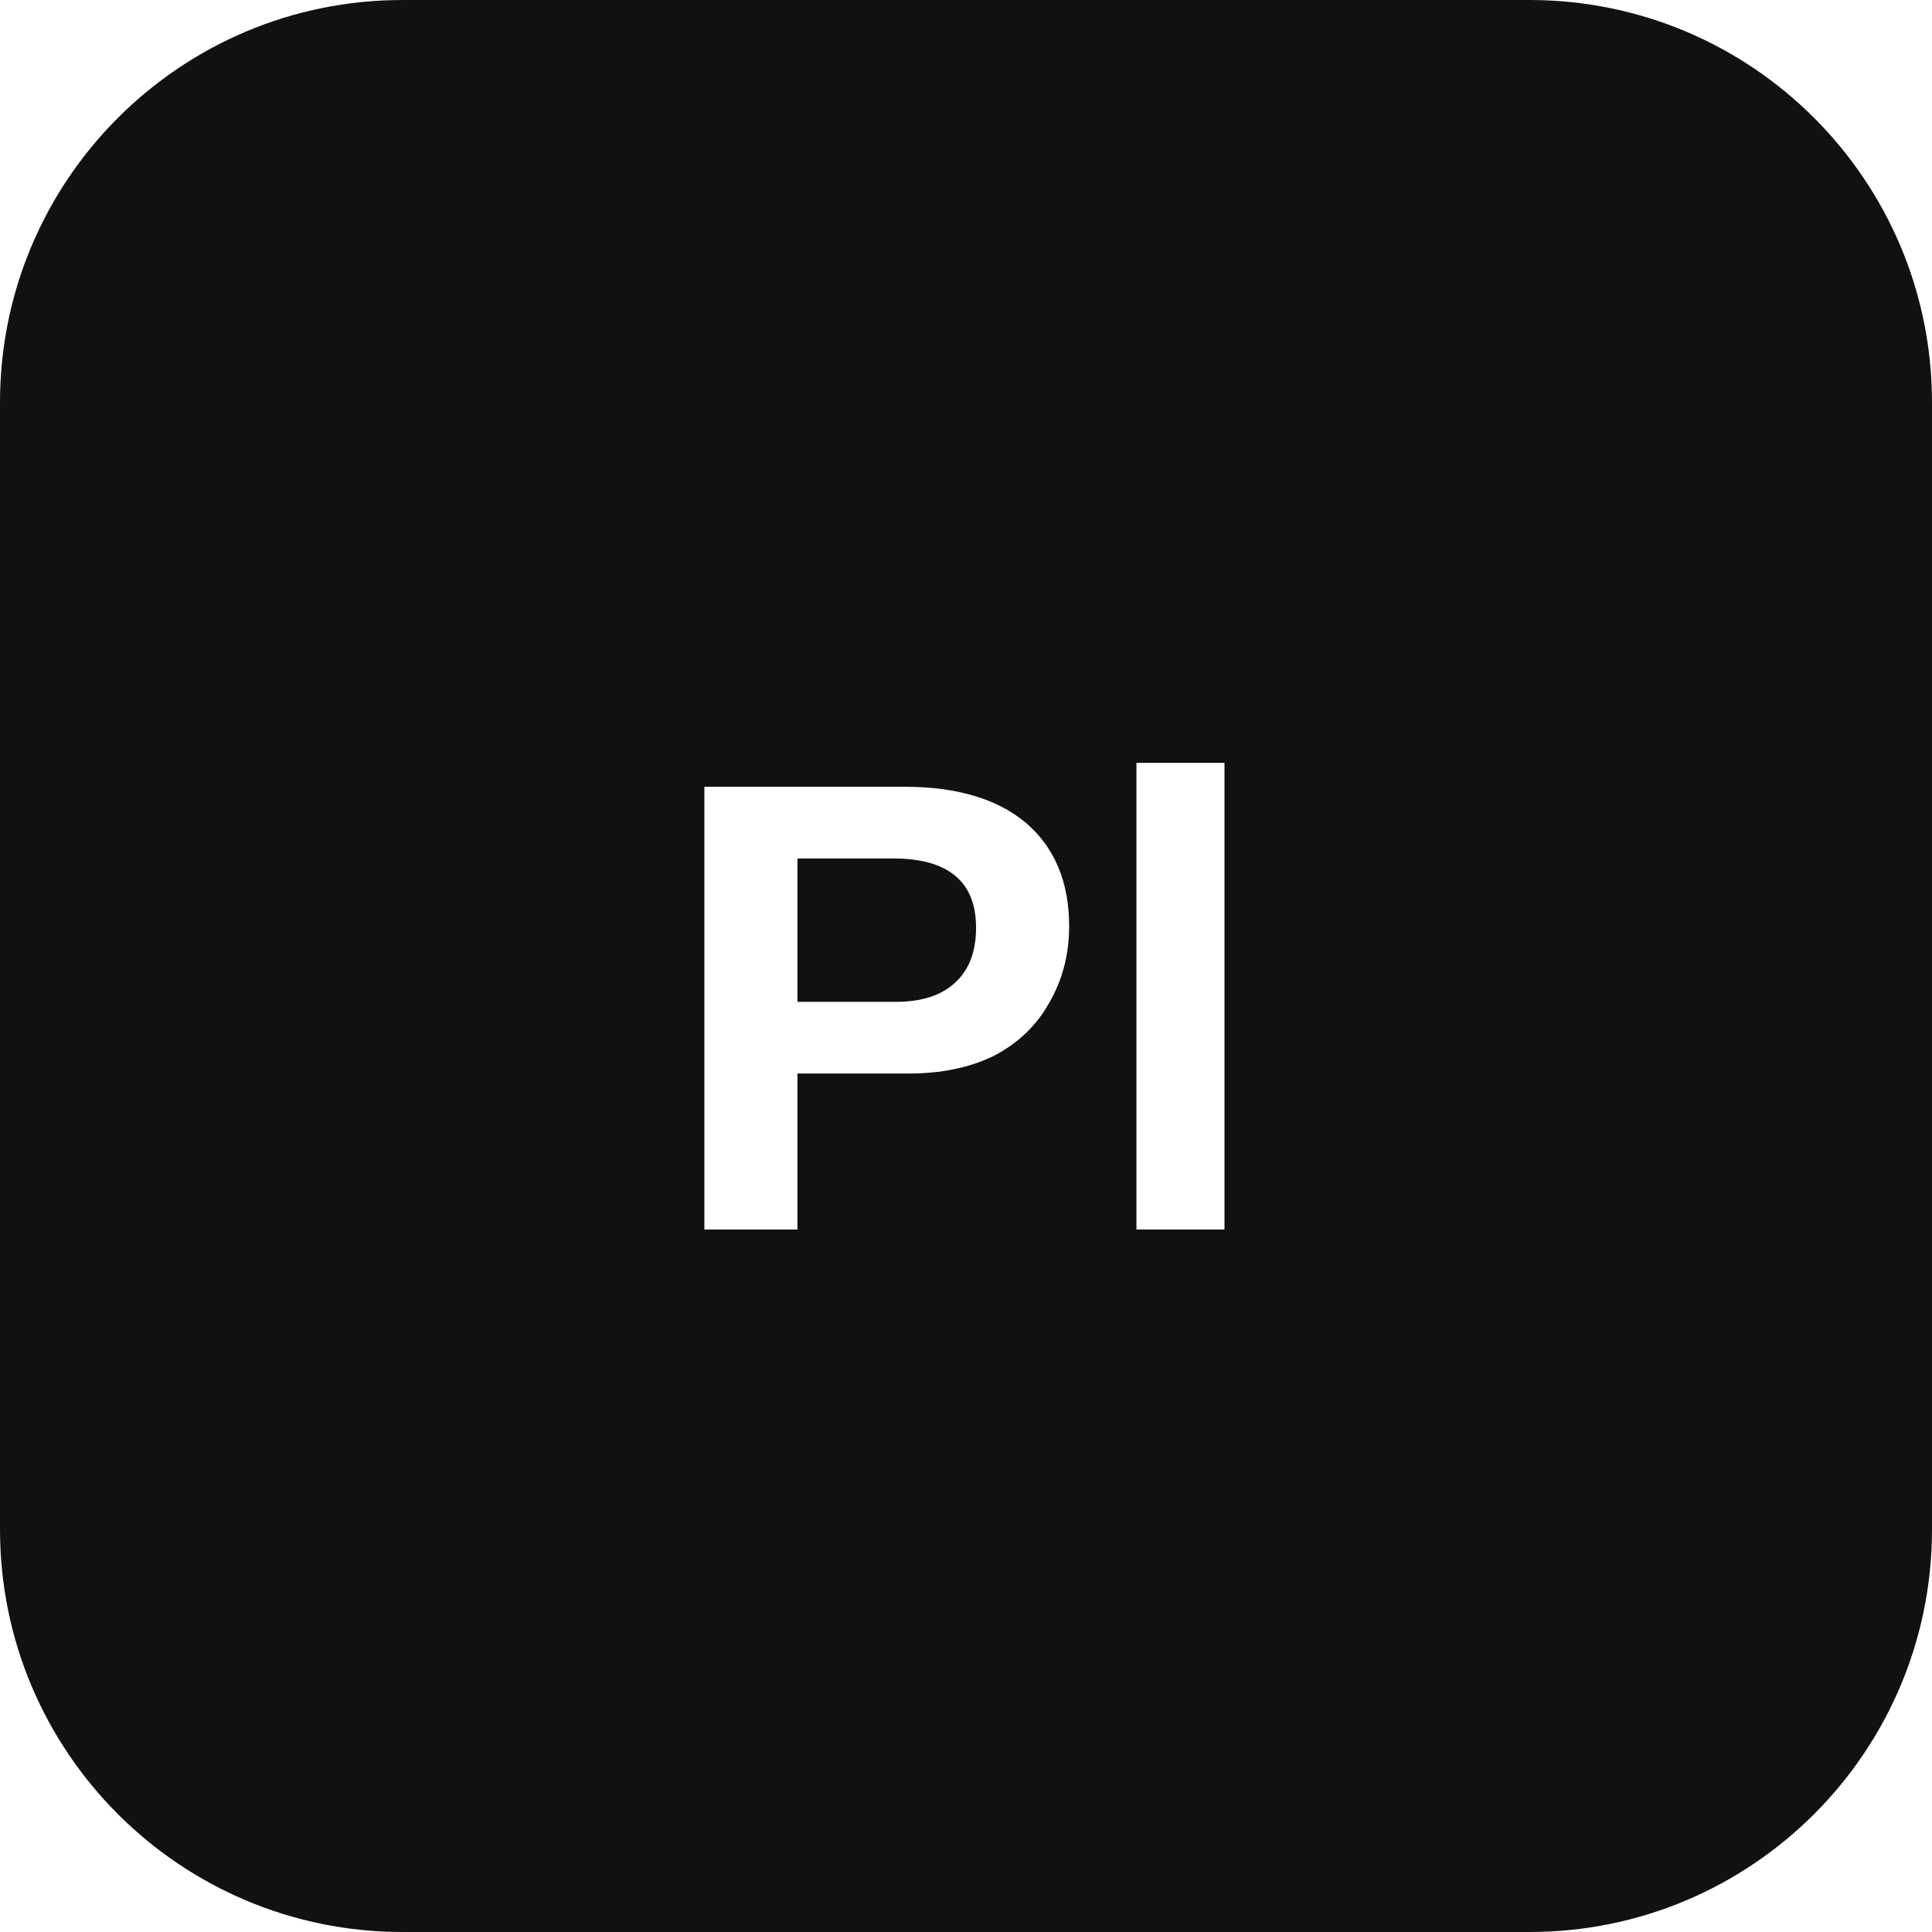
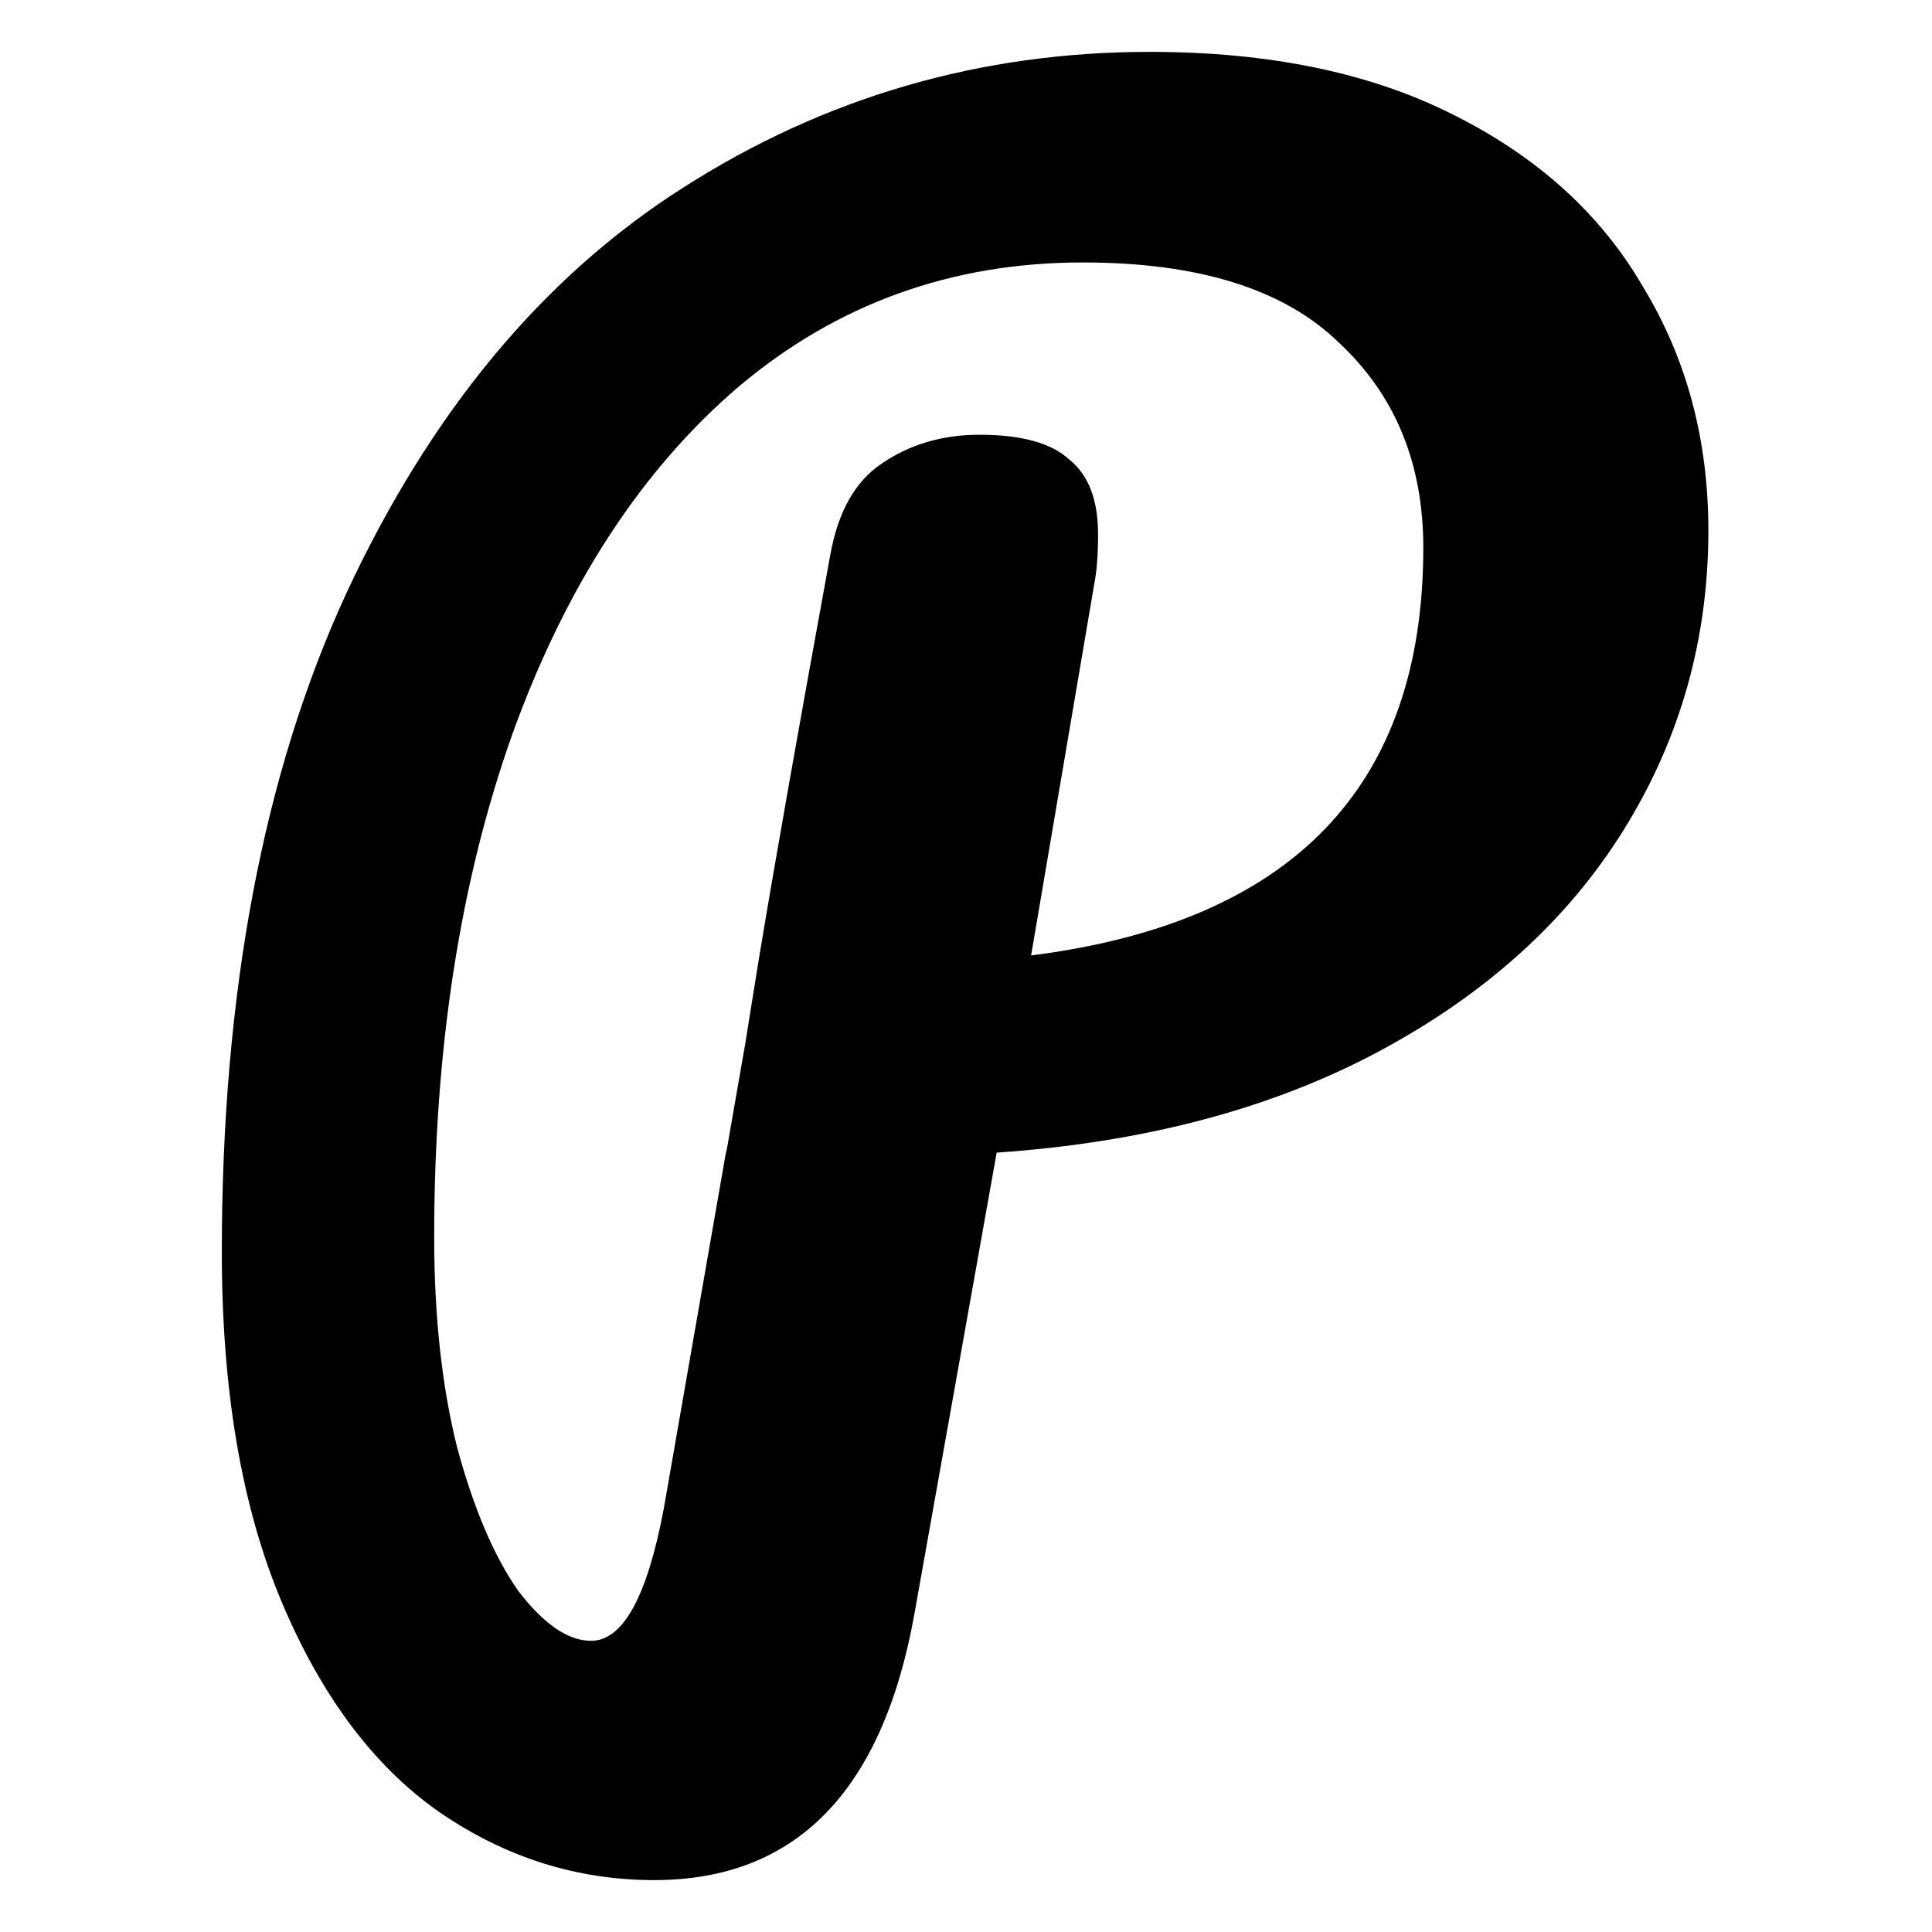
- <svg xmlns="http://www.w3.org/2000/svg" viewBox="0 0 24 24">
-   <rect width="24" height="24" rx="5" fill="var(--icon-primary, #111111)" />
-   <text x="12" y="12.5" text-anchor="middle" dominant-baseline="central" font-family="Arial, Helvetica, sans-serif" font-size="8" font-weight="700" fill="var(--icon-secondary, #fff)">Pl</text>
+ <svg xmlns="http://www.w3.org/2000/svg" fill="#000000" role="img" viewBox="0 0 24 24">
+   <g transform="translate(0,0) scale(0.022222)">
+     <path d="M955 296.539C955 357.181 939.314 412.83 907.942 463.484C876.57 514.138 830.938 555.517 771.046 587.622C711.155 619.727 639.855 638.633 557.147 644.34L511.158 902.248C493.333 1001.42 444.849 1051 365.707 1051C322.214 1051 281.929 1038.16 244.853 1012.47C208.49 986.791 179.257 947.551 157.154 894.757C135.051 841.963 124 777.04 124 699.988C124 555.161 147.172 432.449 193.517 331.854C240.575 230.546 303.319 154.922 381.749 104.981C460.892 54.327 547.878 29 642.707 29C709.728 29 766.412 40.772 812.757 64.315C859.815 87.859 895.108 119.963 918.637 160.629C942.879 200.582 955 245.885 955 296.539ZM576.398 534.114C722.562 515.565 795.645 439.584 795.645 306.171C795.645 259.084 779.959 220.915 748.587 191.664C717.928 161.699 670.157 146.717 605.274 146.717C531.835 146.717 467.665 169.904 412.764 216.278C358.577 262.651 316.51 327.217 286.564 409.976C257.331 492.021 242.714 585.838 242.714 691.427C242.714 735.66 246.992 774.9 255.548 809.145C264.817 843.39 276.225 870.143 289.772 889.406C304.032 907.956 317.579 917.23 330.413 917.23C348.238 917.23 361.785 892.617 371.054 843.39L406.347 641.13L405.633 646.299L411.708 611.502L416.534 583.854L420.128 561.451L424.529 534.114C433.798 478.466 446.988 403.912 464.1 310.451C468.378 286.194 478.004 269.072 492.977 259.084C508.663 248.382 526.844 243.031 547.521 243.031C571.05 243.031 587.806 247.669 597.788 256.943C608.483 265.505 613.83 279.417 613.83 298.68C613.83 310.095 613.117 319.369 611.691 326.504C597.908 407.581 590.181 453.037 576.398 534.114Z" fill="#000000" />
+   </g>
</svg>
